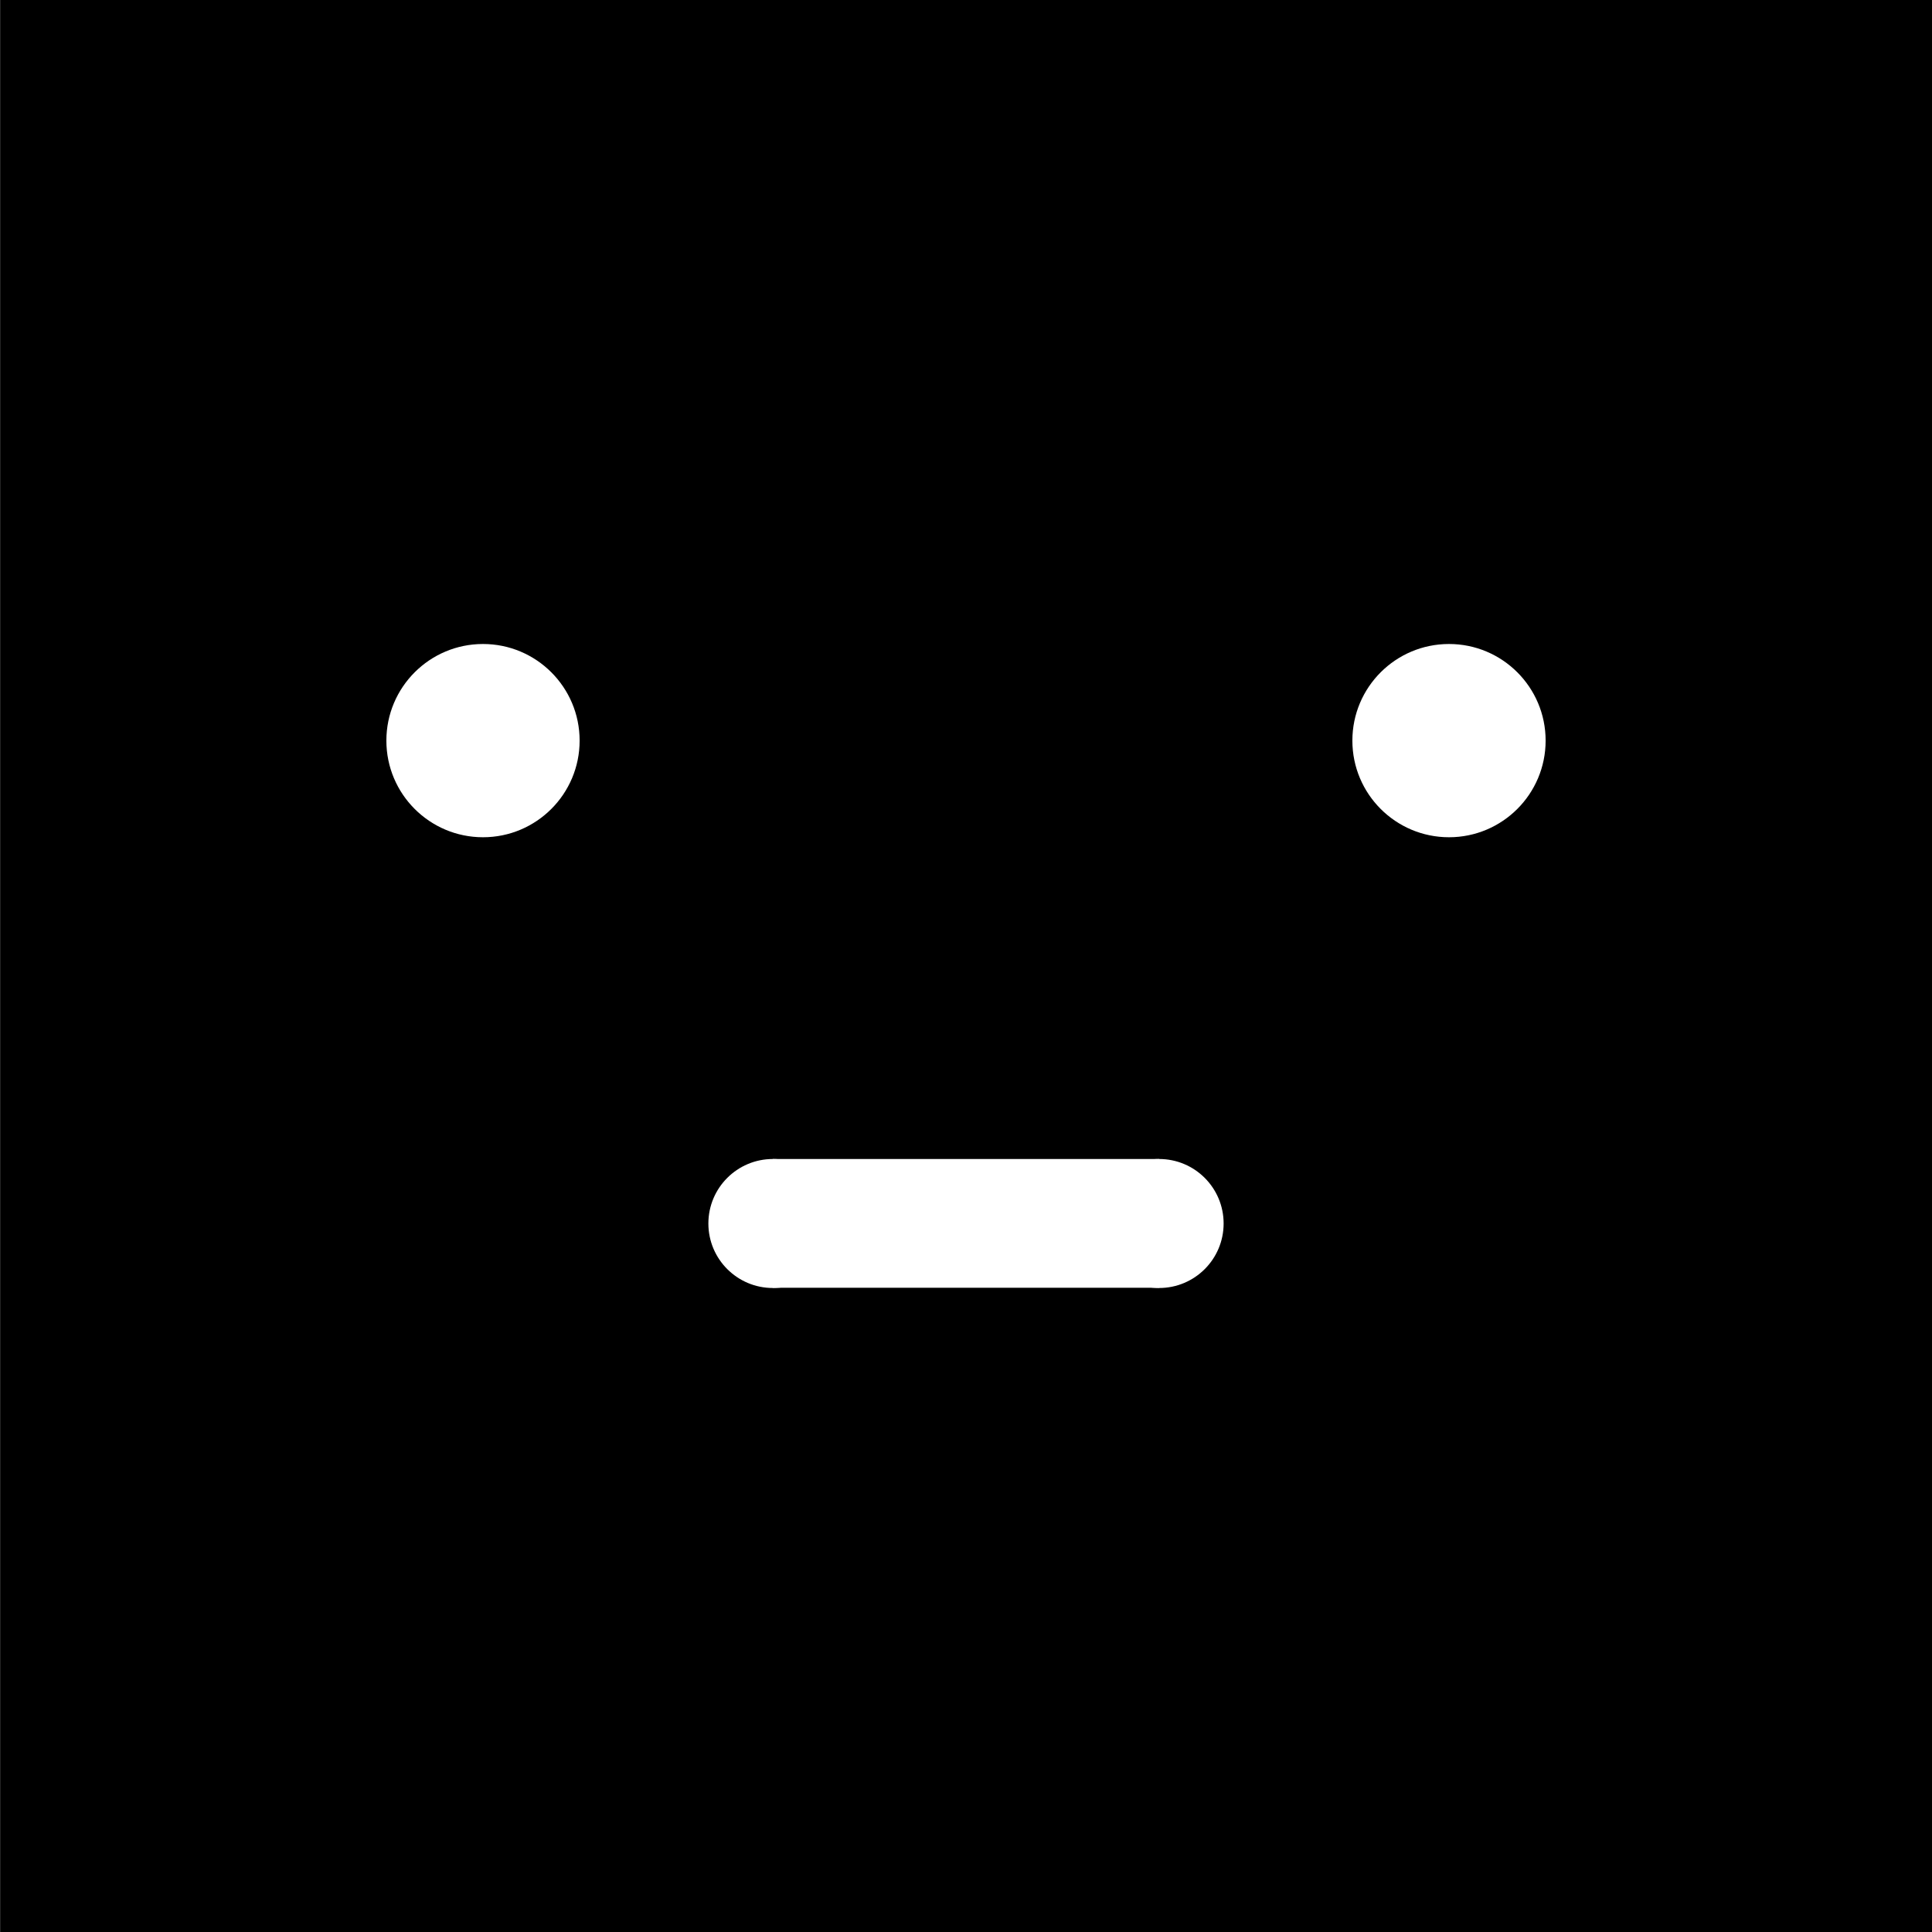
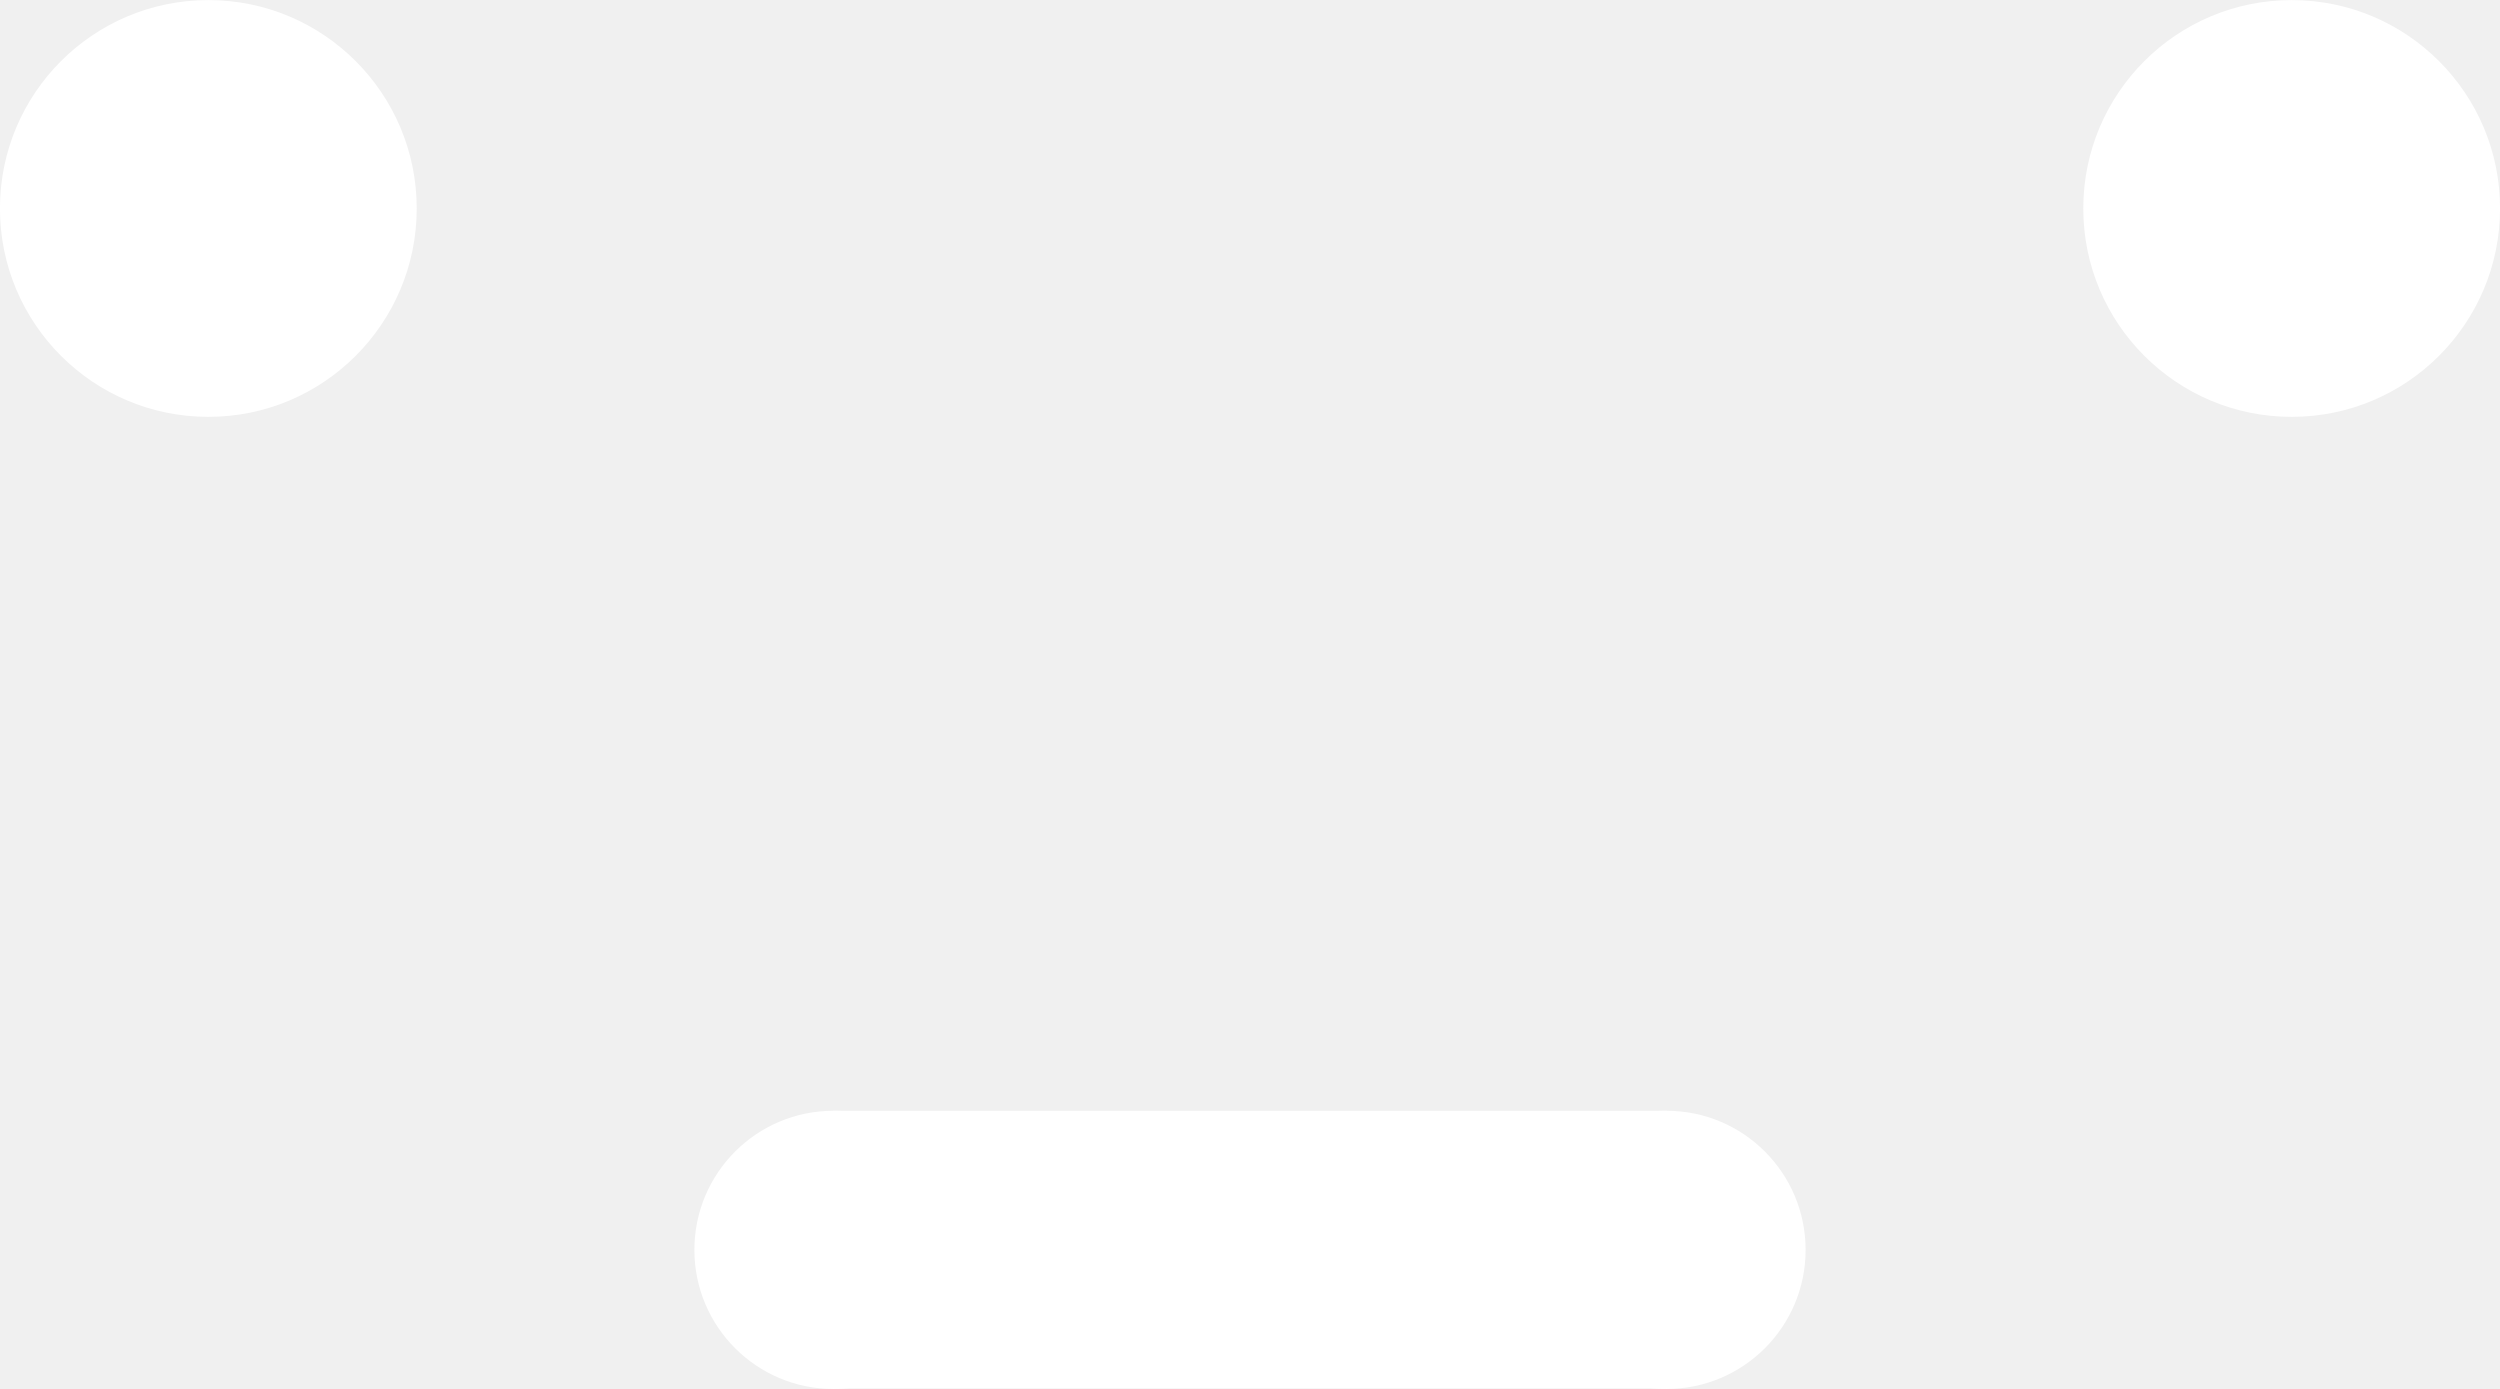
- <svg xmlns="http://www.w3.org/2000/svg" width="30" height="30" viewBox="0 0 7.937 7.938" version="1.1" id="svg5">
+ <svg xmlns="http://www.w3.org/2000/svg" width="18" height="10" viewBox="0 0 4.762 2.646" version="1.1" id="svg5">
  <defs id="defs2" />
-   <g id="layer1">
-     <rect style="fill:#000000;stroke-width:0.15" id="rect420" width="7.938" height="7.938" x="5.0732559e-08" y="3.469447e-18" />
+   <g id="layer1" transform="translate(-1.5875,-2.645833)">
    <circle style="fill:#ffffff;stroke-width:0.039" id="path636" cx="1.984" cy="3.043" r="0.397" />
    <circle style="fill:#ffffff;stroke-width:0.039" id="path636-8" cx="5.953" cy="3.043" r="0.397" />
    <rect style="fill:#ffffff;stroke-width:0.205" id="rect906" width="1.587" height="0.529" x="3.175" y="4.762" />
    <circle style="fill:#ffffff;stroke-width:0.132" id="path908" cx="3.175" cy="5.027" r="0.265" />
    <circle style="fill:#ffffff;stroke-width:0.132" id="path908-9" cx="4.762" cy="5.027" r="0.265" />
  </g>
</svg>
